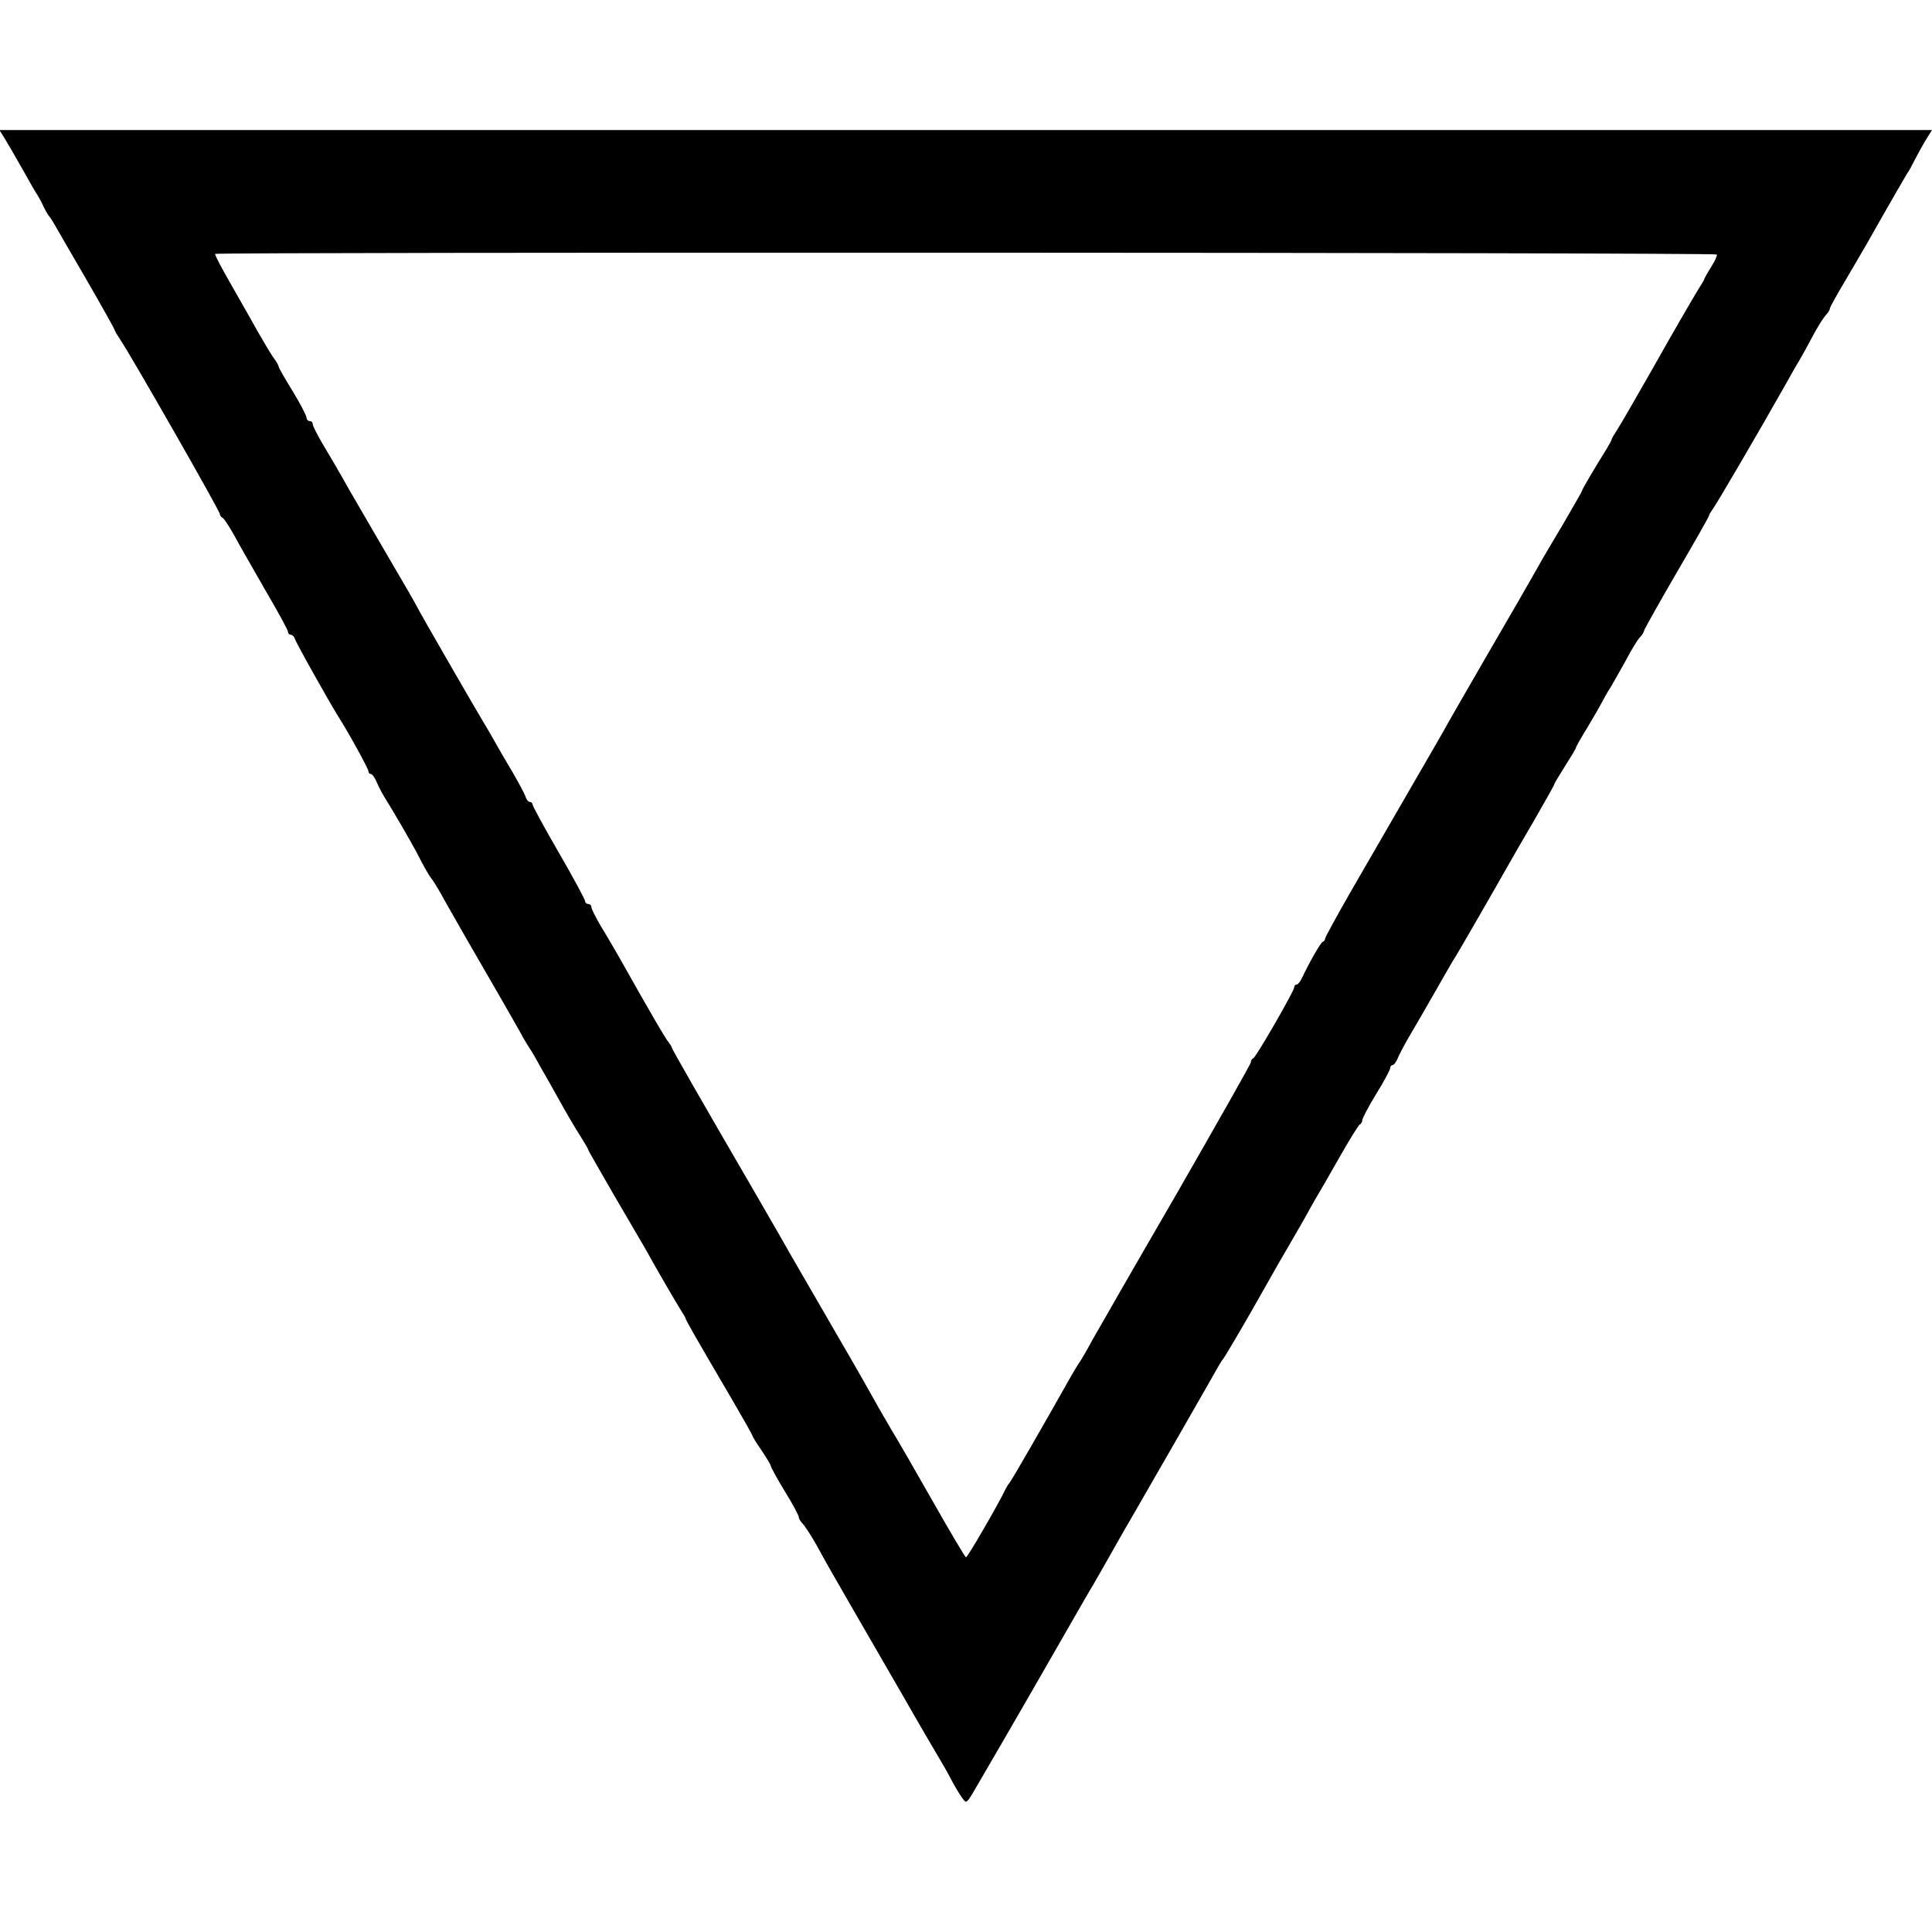
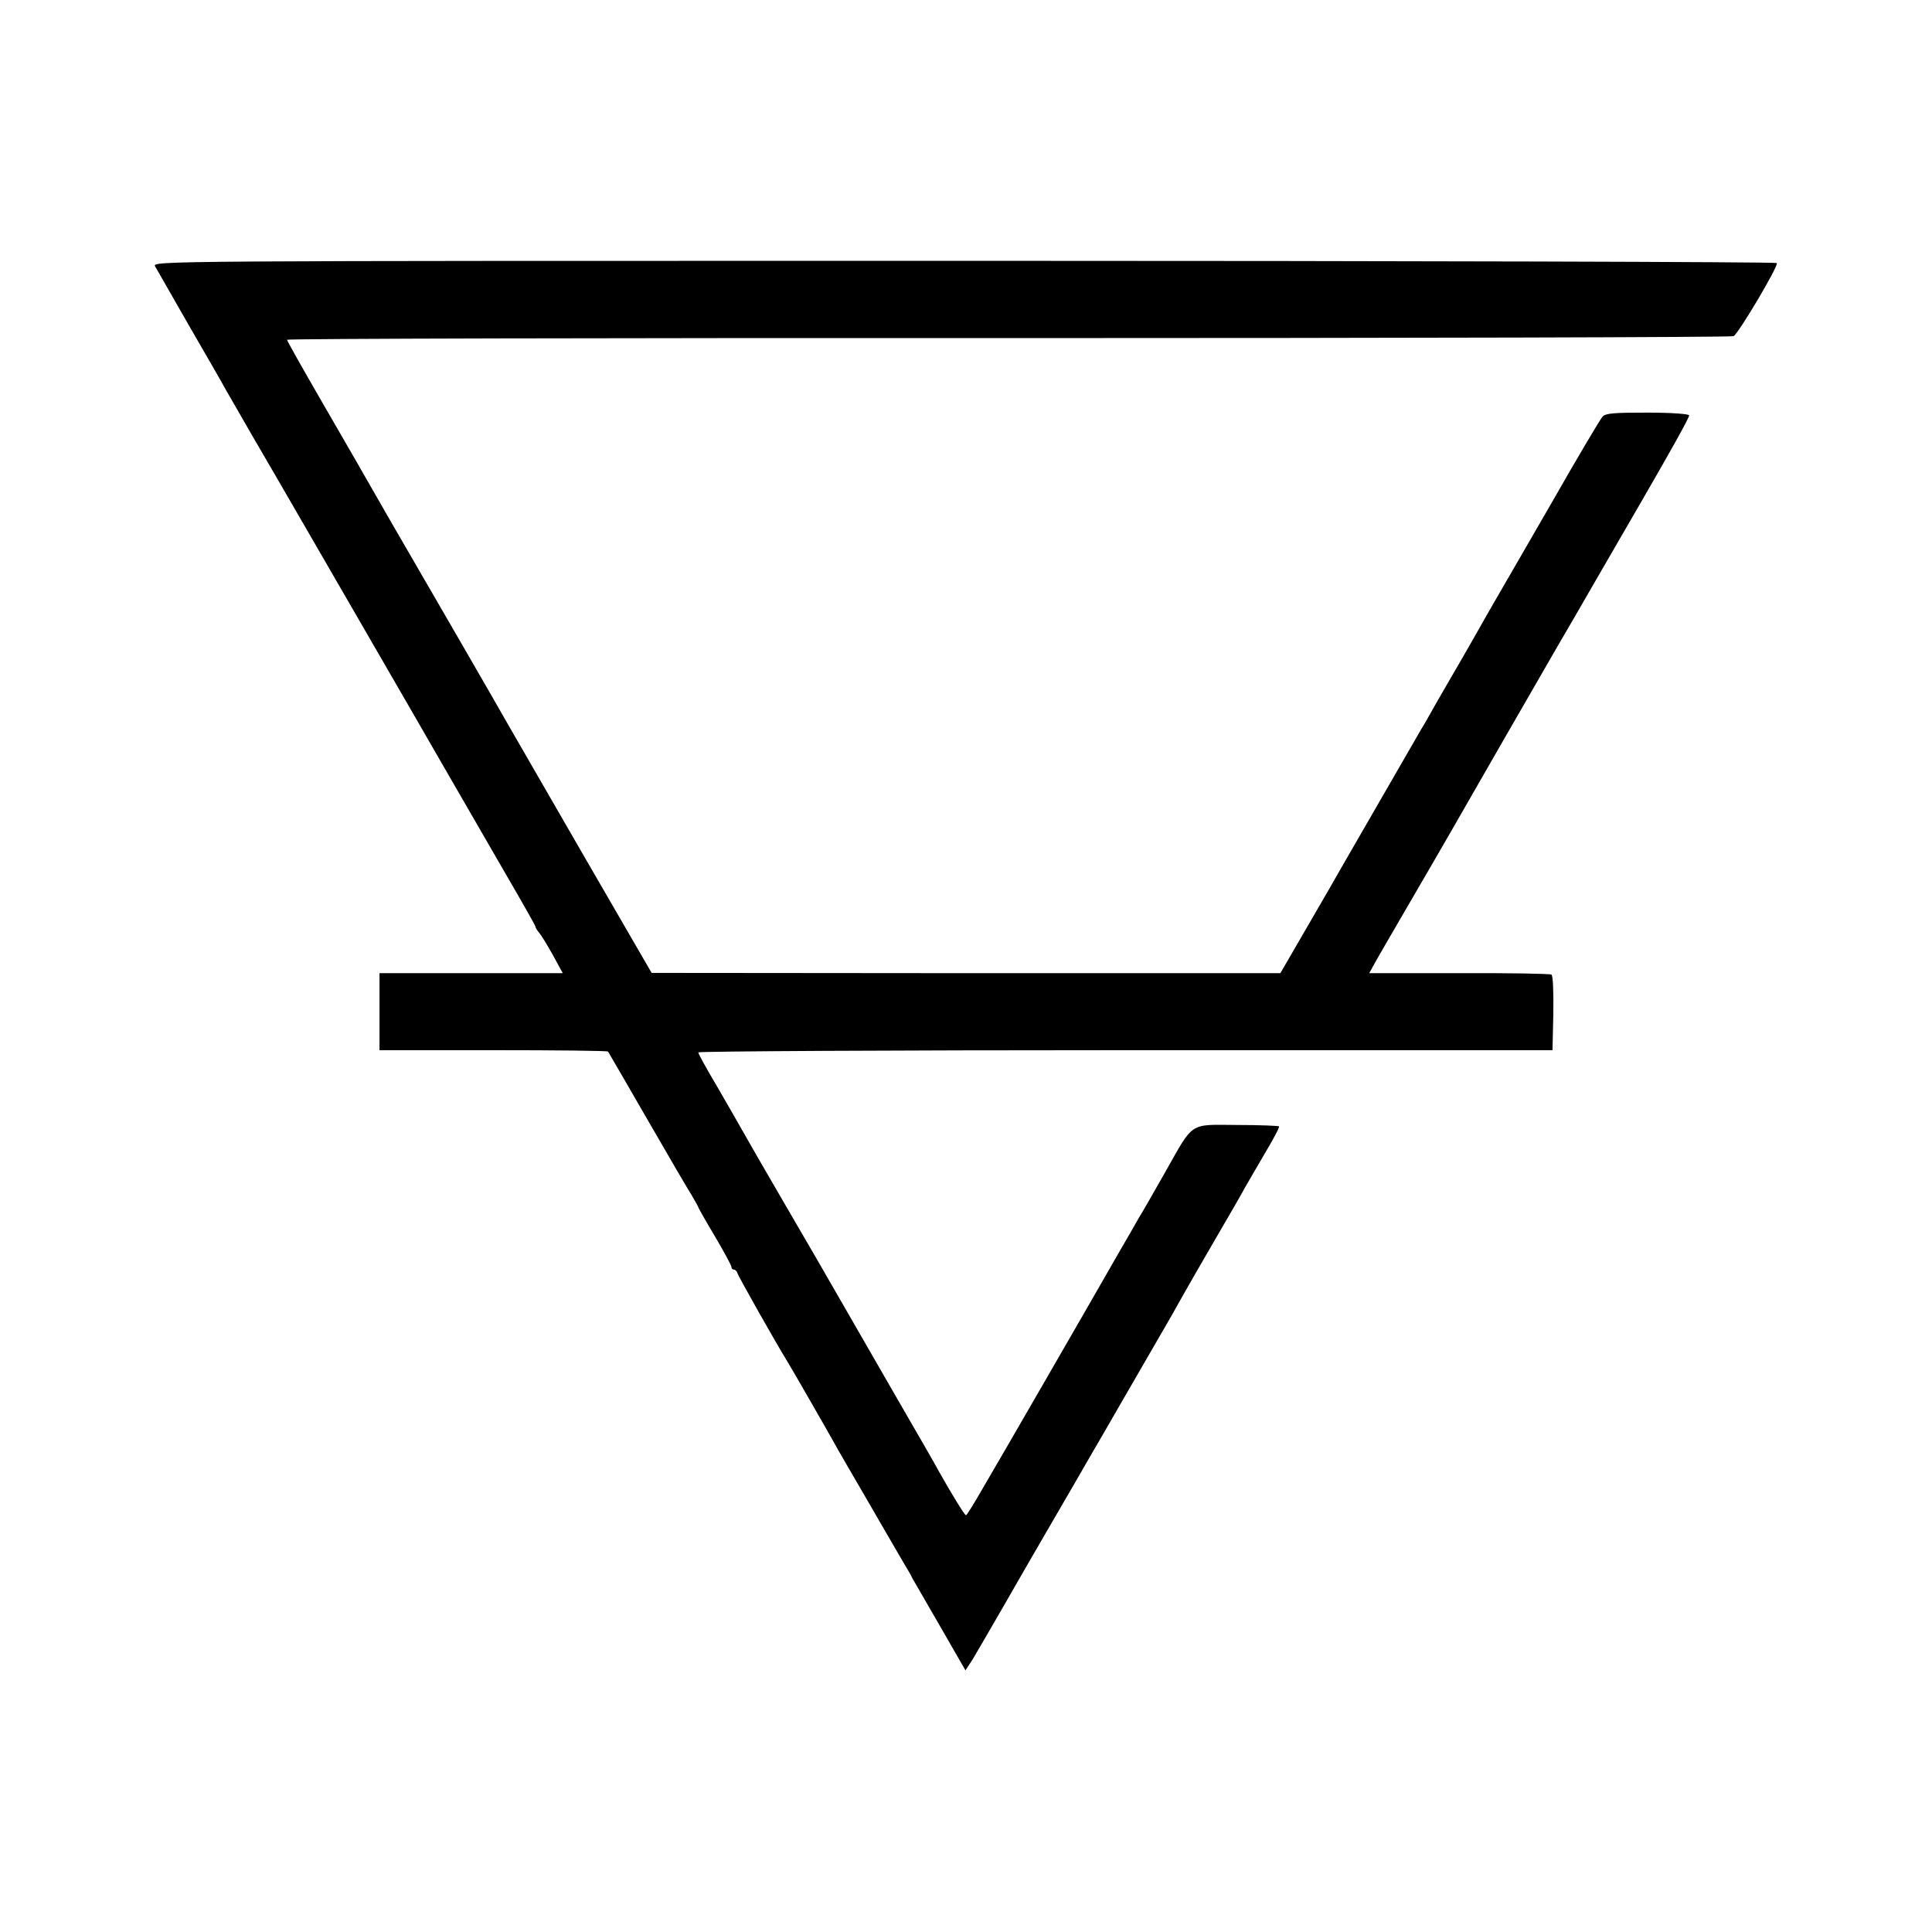
- <svg xmlns="http://www.w3.org/2000/svg" version="1.0" width="624pt" height="624pt" viewBox="0 0 624 624" preserveAspectRatio="xMidYMid meet">
-   <g transform="translate(0,624) scale(0.1,-0.1)" fill="#000000" stroke="none">
-     <path d="M12 5798 c8 -13 34 -57 57 -98 23 -41 46 -82 52 -90 5 -8 15 -26 21 -40 7 -14 15 -27 18 -30 3 -3 11 -16 19 -30 8 -14 54 -94 103 -178 48 -83 88 -155 88 -157 0 -3 9 -18 19 -33 30 -43 321 -552 321 -562 0 -4 4 -10 8 -12 5 -1 22 -28 39 -58 16 -30 62 -110 101 -178 40 -68 72 -127 72 -132 0 -6 4 -10 9 -10 5 0 11 -6 13 -12 2 -11 108 -199 138 -248 37 -58 100 -173 100 -181 0 -5 4 -9 8 -9 4 0 13 -12 19 -27 7 -16 17 -35 22 -43 29 -46 89 -150 105 -180 25 -49 40 -76 52 -91 6 -8 25 -39 41 -69 28 -50 90 -158 181 -315 19 -33 46 -80 60 -105 13 -25 28 -49 32 -55 4 -5 20 -32 35 -60 16 -27 45 -79 65 -115 20 -36 48 -84 63 -107 15 -24 27 -44 27 -47 0 -2 36 -64 79 -139 43 -74 90 -154 104 -178 42 -76 99 -173 115 -199 9 -14 17 -27 17 -30 1 -5 26 -50 151 -263 35 -60 64 -111 64 -114 0 -2 13 -24 30 -48 16 -24 30 -47 30 -51 0 -3 20 -40 45 -81 25 -40 45 -78 45 -83 0 -5 6 -15 13 -22 7 -7 27 -38 44 -68 34 -62 47 -85 125 -220 30 -52 99 -171 152 -263 53 -93 107 -185 119 -205 12 -20 31 -53 41 -73 10 -19 25 -44 33 -55 16 -21 12 -25 59 56 56 95 299 517 326 565 16 28 33 57 38 65 5 8 32 56 60 105 28 50 55 97 60 105 28 48 275 478 284 495 6 11 13 22 16 25 3 3 43 70 89 150 103 182 92 162 143 250 24 41 47 82 51 90 5 8 13 24 20 35 7 11 39 67 72 125 33 58 63 107 67 108 4 2 8 8 8 14 0 6 20 44 45 85 25 40 45 78 45 83 0 6 4 10 8 10 4 0 13 12 19 28 7 15 24 47 39 72 27 46 41 70 101 175 19 33 38 67 44 75 10 16 126 217 166 288 13 23 53 93 89 154 35 61 64 112 64 115 0 2 16 29 35 59 19 30 35 56 35 59 0 3 17 33 38 67 21 35 41 70 45 78 4 8 17 32 30 52 12 21 35 61 51 90 15 29 34 60 42 69 8 8 14 18 14 22 0 3 47 87 105 187 58 99 105 182 105 185 0 3 5 11 10 18 9 10 142 237 238 407 14 25 33 59 43 75 10 17 30 53 44 80 15 28 33 57 41 66 8 8 14 18 14 22 0 4 22 44 49 89 27 46 58 99 69 118 78 138 124 217 132 230 6 8 17 29 25 45 9 17 24 45 35 63 l20 32 -3121 0 -3121 0 14 -22z m5533 -380 c2 -2 -5 -19 -17 -38 -12 -19 -22 -37 -23 -40 0 -3 -8 -16 -17 -30 -14 -22 -90 -153 -150 -260 -58 -102 -102 -178 -116 -200 -9 -14 -17 -27 -17 -30 0 -3 -8 -16 -16 -30 -32 -51 -79 -130 -79 -134 0 -3 -28 -51 -61 -108 -34 -57 -71 -119 -81 -138 -44 -77 -70 -123 -176 -305 -60 -104 -119 -206 -129 -225 -19 -34 -114 -197 -297 -514 -47 -82 -86 -153 -86 -157 0 -4 -3 -9 -8 -11 -7 -3 -43 -66 -66 -115 -6 -13 -14 -23 -18 -23 -5 0 -8 -4 -8 -9 0 -12 -123 -225 -132 -229 -5 -2 -8 -8 -8 -13 0 -5 -109 -197 -241 -427 -133 -229 -255 -442 -272 -472 -16 -30 -33 -59 -37 -65 -4 -5 -17 -26 -28 -45 -89 -158 -197 -346 -202 -350 -3 -3 -10 -14 -15 -25 -22 -46 -120 -215 -125 -215 -3 1 -50 80 -105 177 -55 97 -115 201 -134 232 -18 31 -44 75 -57 99 -57 102 -77 135 -159 277 -48 83 -97 168 -110 190 -12 22 -63 110 -112 195 -178 306 -273 472 -273 476 0 3 -5 10 -10 17 -9 10 -55 88 -164 282 -13 22 -37 64 -55 93 -17 29 -31 57 -31 62 0 6 -4 10 -10 10 -5 0 -10 4 -10 9 0 5 -38 76 -85 157 -47 81 -85 151 -85 156 0 4 -4 8 -9 8 -5 0 -11 8 -14 18 -3 9 -22 44 -41 77 -20 33 -47 80 -61 105 -14 25 -30 52 -35 60 -15 24 -205 353 -213 370 -4 8 -17 31 -28 50 -23 39 -161 276 -191 328 -37 66 -56 98 -87 150 -17 29 -31 57 -31 62 0 6 -4 10 -10 10 -5 0 -10 5 -10 11 0 6 -20 45 -45 86 -25 40 -45 76 -45 79 0 3 -8 18 -19 32 -10 15 -32 52 -49 82 -17 30 -55 98 -85 150 -30 52 -54 97 -52 100 4 6 4844 5 4850 -2z" />
+ <svg xmlns="http://www.w3.org/2000/svg" version="1.0" width="700pt" height="700pt" viewBox="0 0 700 700" preserveAspectRatio="xMidYMid meet">
+   <g transform="translate(0,700) scale(0.1,-0.1)" fill="#000000" stroke="none">
+     <path d="M562 6035 c6 -11 62 -108 123 -215 62 -107 122 -211 132 -230 28 -49 82 -142 92 -160 18 -29 533 -921 576 -995 34 -60 234 -405 351 -608 57 -98 104 -181 104 -184 0 -4 6 -14 13 -22 8 -9 30 -45 50 -81 l36 -66 -332 0 -332 0 0 -140 0 -139 412 0 c226 0 413 -2 416 -5 2 -3 66 -113 142 -245 76 -132 149 -257 162 -277 12 -21 23 -40 23 -42 0 -2 27 -50 60 -105 33 -56 60 -106 60 -111 0 -6 4 -10 9 -10 5 0 11 -6 13 -13 2 -10 144 -261 179 -317 12 -19 134 -231 167 -290 14 -25 32 -57 41 -72 9 -15 54 -93 101 -174 47 -81 97 -168 112 -193 15 -25 31 -52 34 -60 4 -7 49 -85 100 -173 l92 -160 25 38 c13 22 61 104 107 184 46 80 139 242 208 360 69 118 132 229 142 245 14 24 169 293 263 455 11 19 31 55 45 80 14 25 65 114 114 198 49 84 100 172 112 195 13 23 47 80 74 127 28 47 49 87 46 89 -2 2 -70 5 -151 5 -177 1 -156 15 -263 -174 -41 -72 -83 -146 -94 -163 -10 -18 -44 -77 -76 -132 -101 -177 -430 -747 -489 -847 -31 -54 -58 -98 -61 -98 -5 0 -49 72 -96 155 -23 42 -60 106 -152 265 -52 91 -138 239 -190 330 -52 91 -151 262 -220 380 -69 118 -136 235 -150 260 -14 25 -56 98 -93 162 -38 64 -69 120 -69 125 0 4 696 8 1548 8 l1547 0 3 134 c1 76 -1 137 -7 140 -5 3 -155 6 -334 5 l-326 0 11 20 c6 12 67 118 136 236 69 118 134 231 145 250 33 58 367 639 397 690 5 8 69 118 142 245 73 126 138 238 143 247 117 202 186 325 185 333 0 5 -61 10 -151 10 -122 0 -152 -2 -163 -15 -10 -12 -89 -145 -186 -315 -33 -57 -202 -350 -211 -365 -5 -8 -38 -67 -74 -130 -36 -63 -70 -122 -75 -130 -5 -8 -28 -49 -52 -90 -23 -41 -49 -87 -58 -101 -96 -166 -261 -452 -285 -494 -16 -29 -74 -129 -128 -222 l-98 -169 -1139 0 -1139 1 -252 435 c-138 239 -261 453 -274 475 -24 43 -259 450 -413 715 -52 91 -103 179 -112 195 -9 17 -74 128 -143 248 -70 121 -127 222 -127 226 0 4 1176 7 2613 6 1436 0 2619 3 2628 7 17 8 162 252 157 265 -2 4 -1327 8 -2945 8 -2938 0 -2941 0 -2931 -20z" />
  </g>
</svg>
